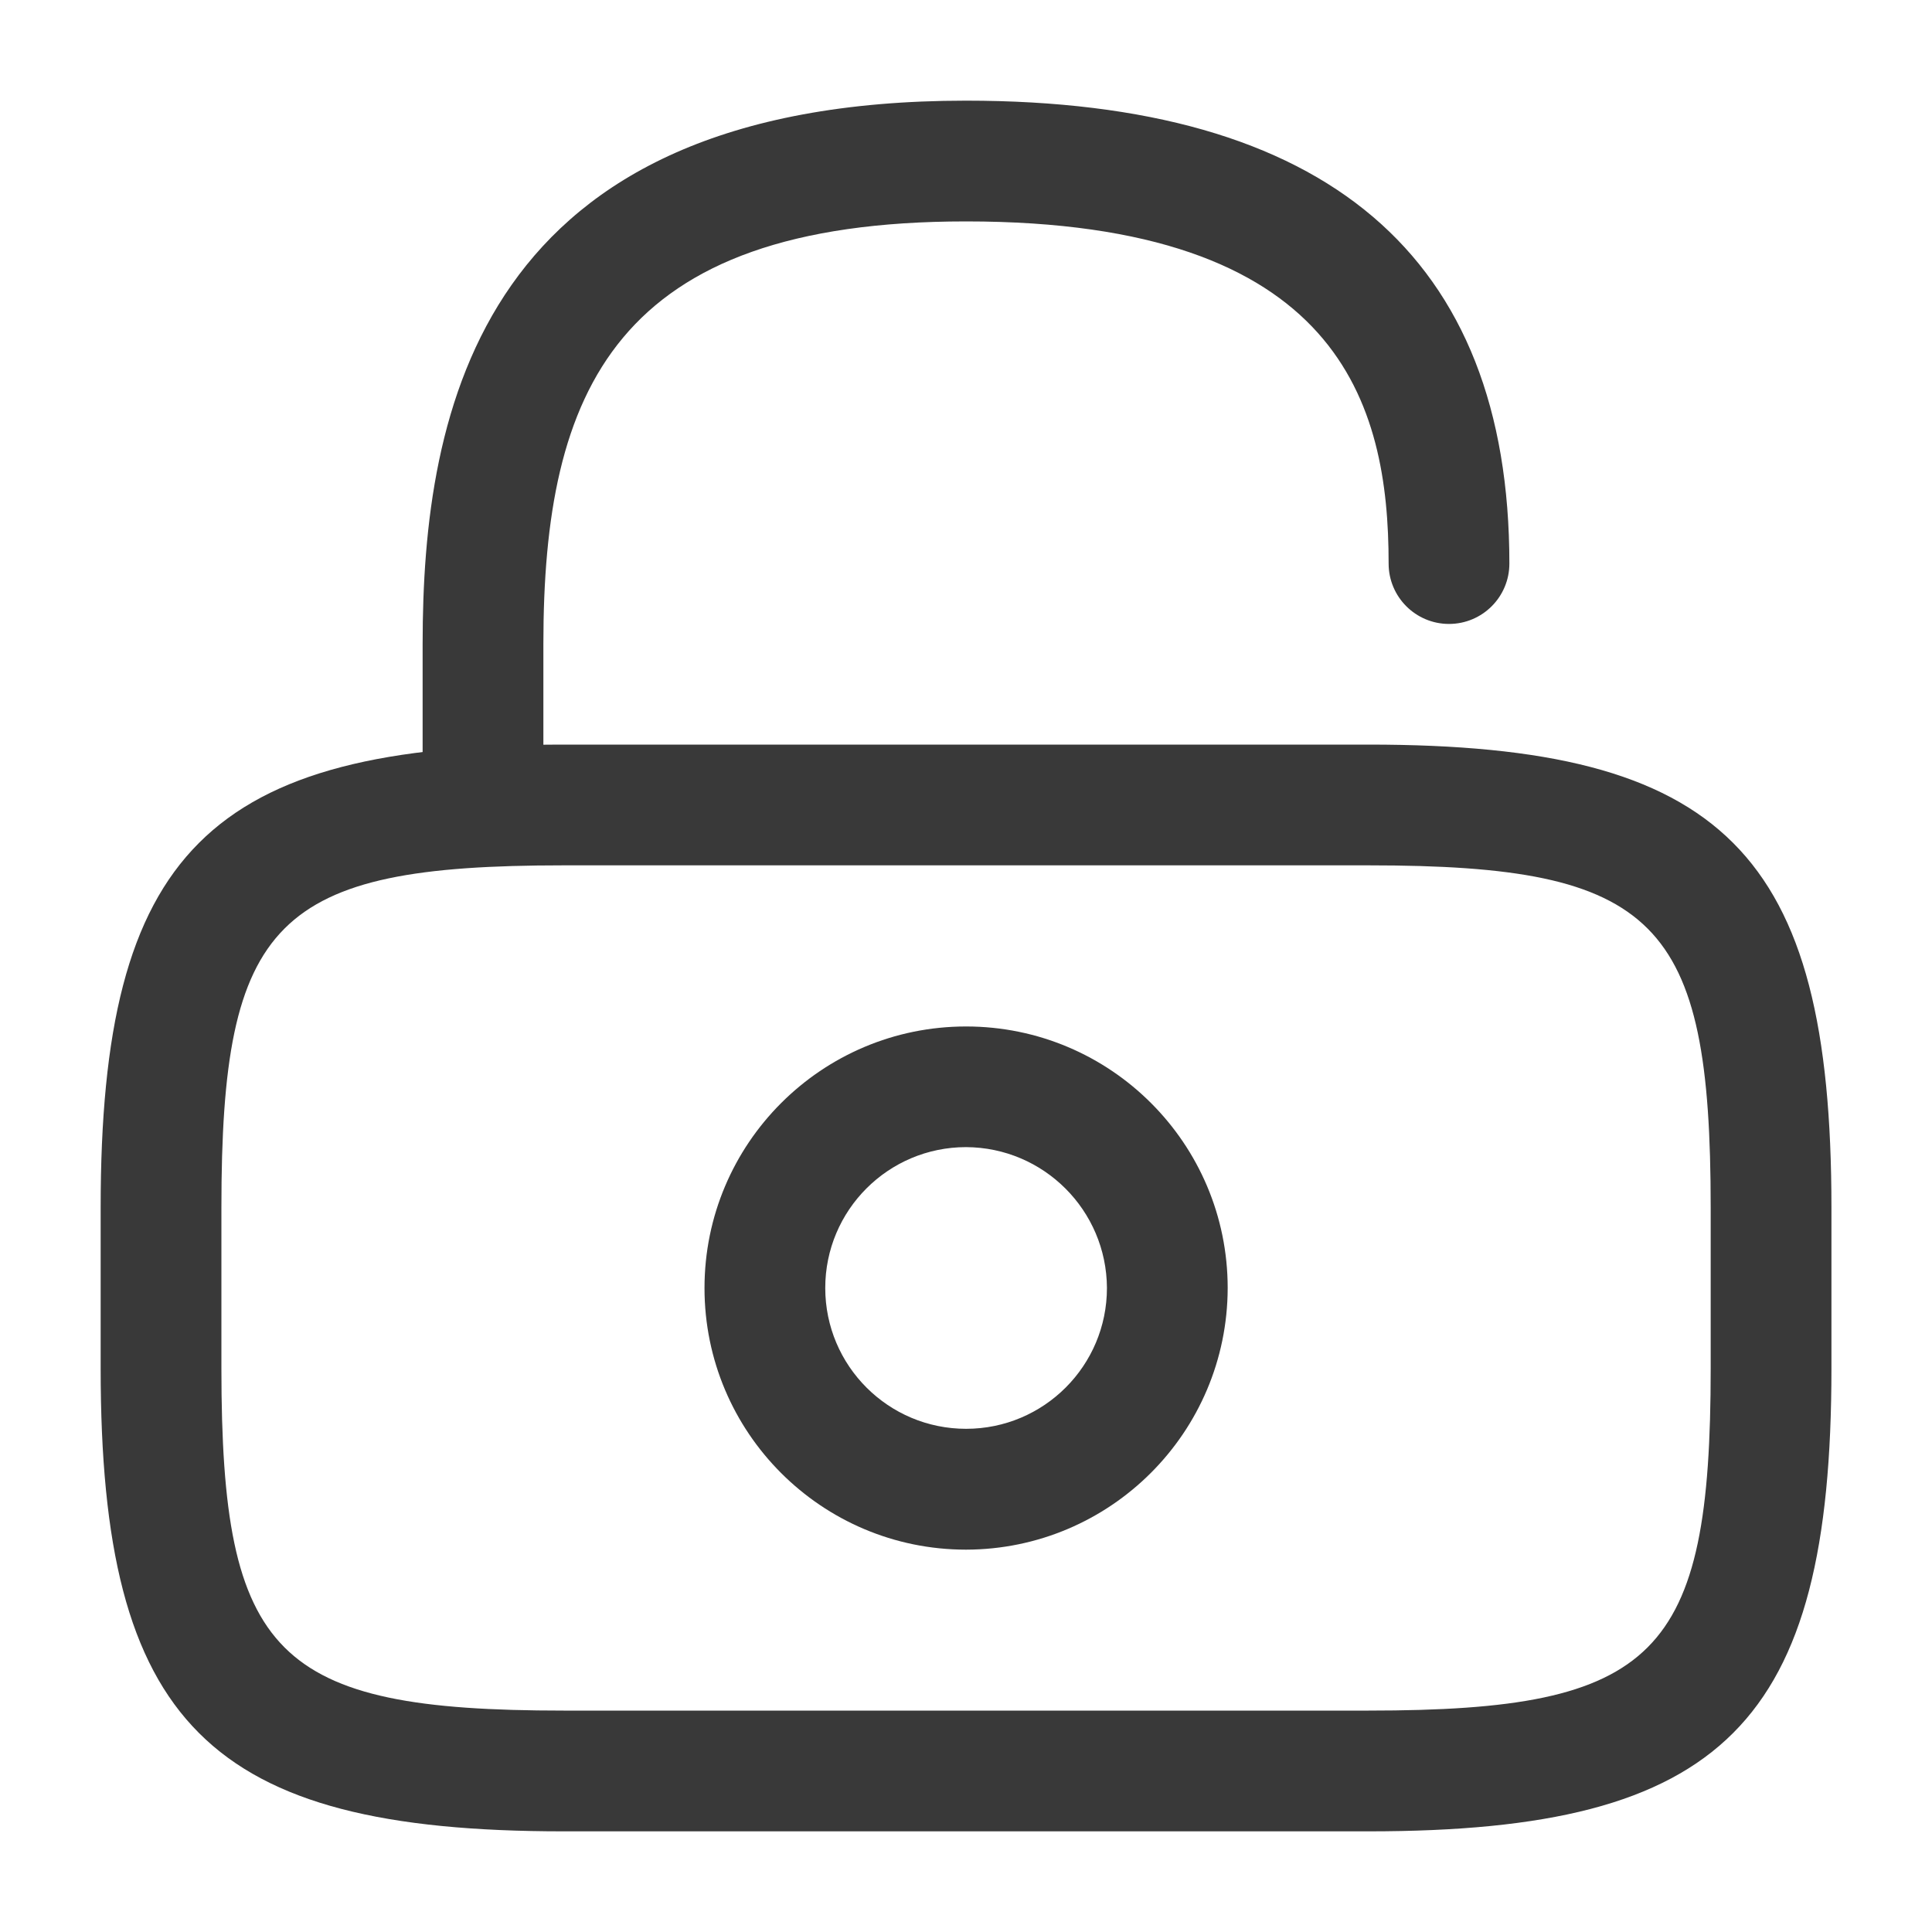
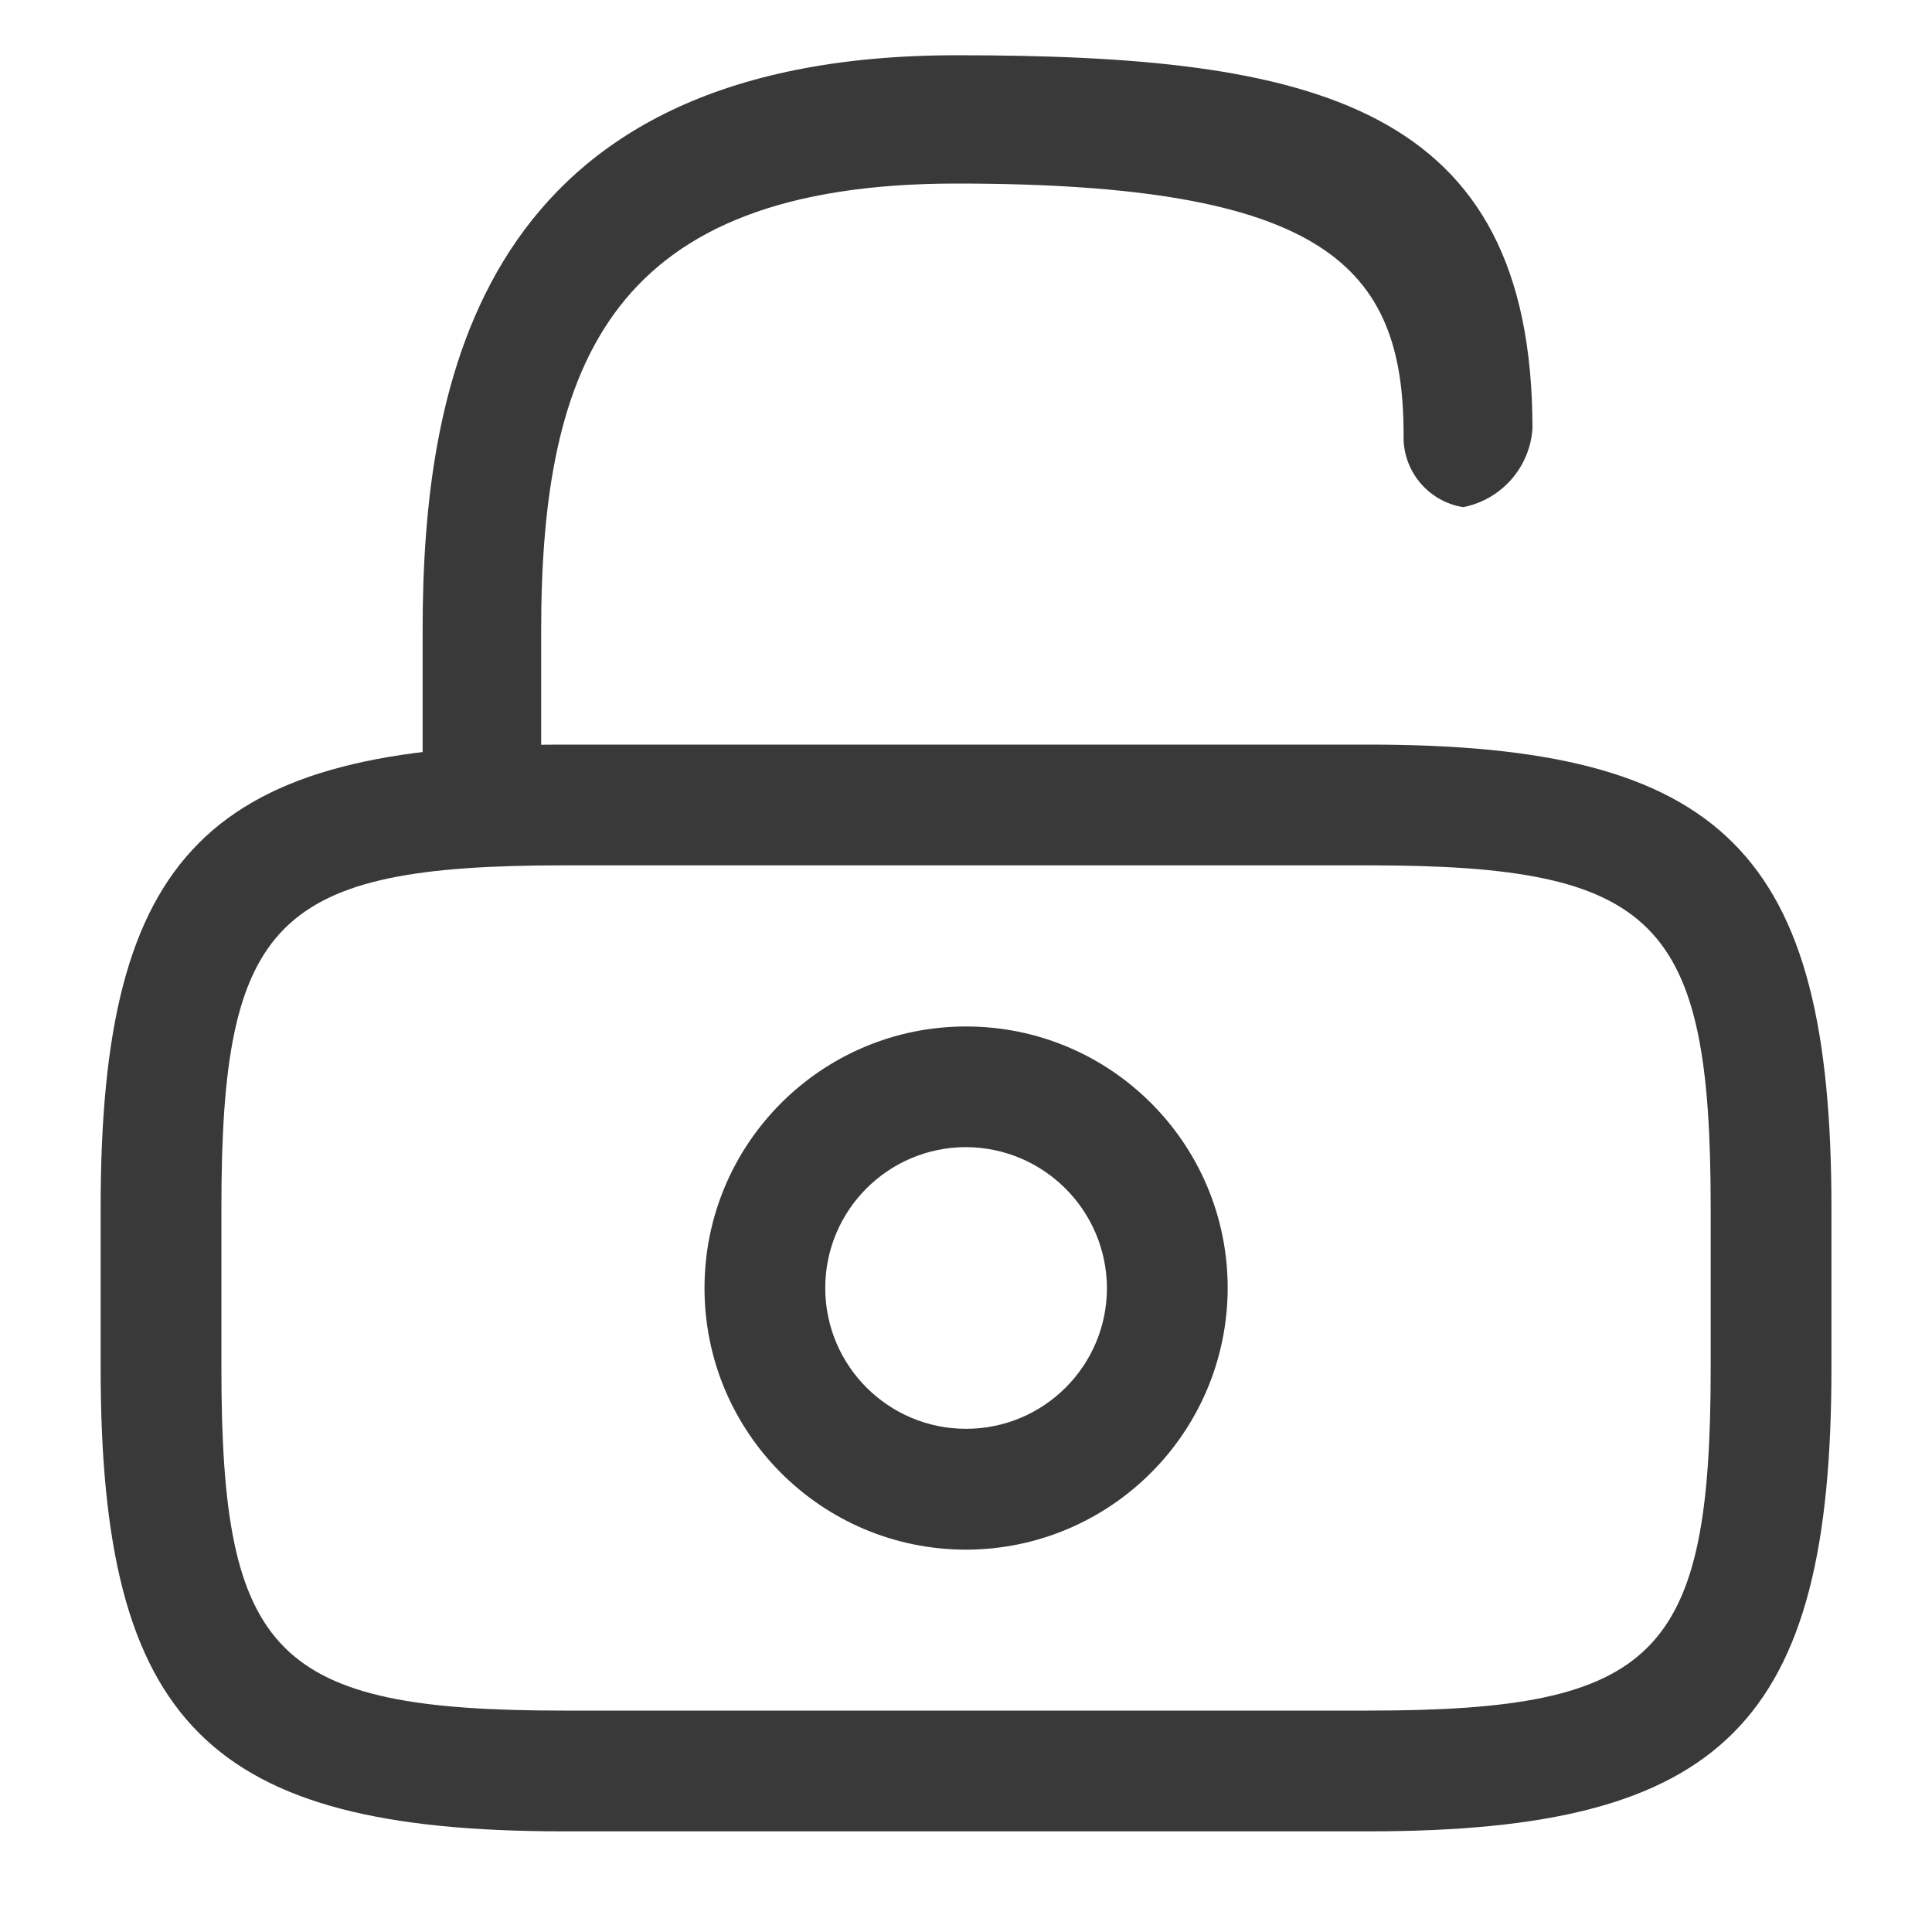
<svg xmlns="http://www.w3.org/2000/svg" width="20" height="20" viewBox="0 0 20 20">
-   <g id="vuesax_outline_unlock" data-name="vuesax/outline/unlock" transform="translate(-236 -252)">
-     <g id="unlock" transform="translate(236 252)">
+   <g id="vuesax_outline_unlock" data-name="vuesax/outline/unlock" transform="translate(-233 -98)">
+     <g id="unlock" transform="translate(233 98)">
      <path id="Vector" d="M13.125,11.25H4.792C1.117,11.25,0,10.133,0,6.458V4.792C0,1.117,1.117,0,4.792,0h8.333c3.675,0,4.792,1.117,4.792,4.792V6.458C17.917,10.133,16.8,11.25,13.125,11.25Zm-8.333-10c-2.983,0-3.542.567-3.542,3.542V6.458C1.25,9.433,1.808,10,4.792,10h8.333c2.983,0,3.542-.567,3.542-3.542V4.792c0-2.975-.558-3.542-3.542-3.542Z" transform="translate(1.042 7.708)" fill="#393939" />
-       <path id="Vector-2" data-name="Vector" d="M.625,7.917A.63.63,0,0,1,0,7.292V5.625C0,3.208.583,0,5.625,0,9.358,0,11.25,1.608,11.25,4.792a.625.625,0,0,1-1.25,0c0-1.65-.5-3.542-4.375-3.542C1.992,1.25,1.25,3,1.25,5.625V7.292A.63.63,0,0,1,.625,7.917Z" transform="translate(4.375 1.042)" fill="#393939" />
+       <path id="Vector-2" data-name="Vector" d="M.614,8.386A.644.644,0,0,1,0,7.724V5.959C0,3.4.573,0,5.528,0,9.2,0,11.489.492,11.489,3.864a.89.89,0,0,1-.717.814.733.733,0,0,1-.617-.75c0-1.748-.82-2.6-4.628-2.6-3.571,0-4.3,1.854-4.3,4.635V7.724A.644.644,0,0,1,.614,8.386Z" transform="translate(4.375 0.572)" fill="#393939" />
      <path id="Vector-3" data-name="Vector" d="M2.708,5.417A2.708,2.708,0,1,1,5.417,2.708,2.714,2.714,0,0,1,2.708,5.417Zm0-4.167A1.458,1.458,0,1,0,4.167,2.708,1.465,1.465,0,0,0,2.708,1.25Z" transform="translate(7.292 10.625)" fill="#393939" />
      <path id="Vector-4" data-name="Vector" d="M0,0H20V20H0Z" fill="none" opacity="0" />
    </g>
  </g>
</svg>
